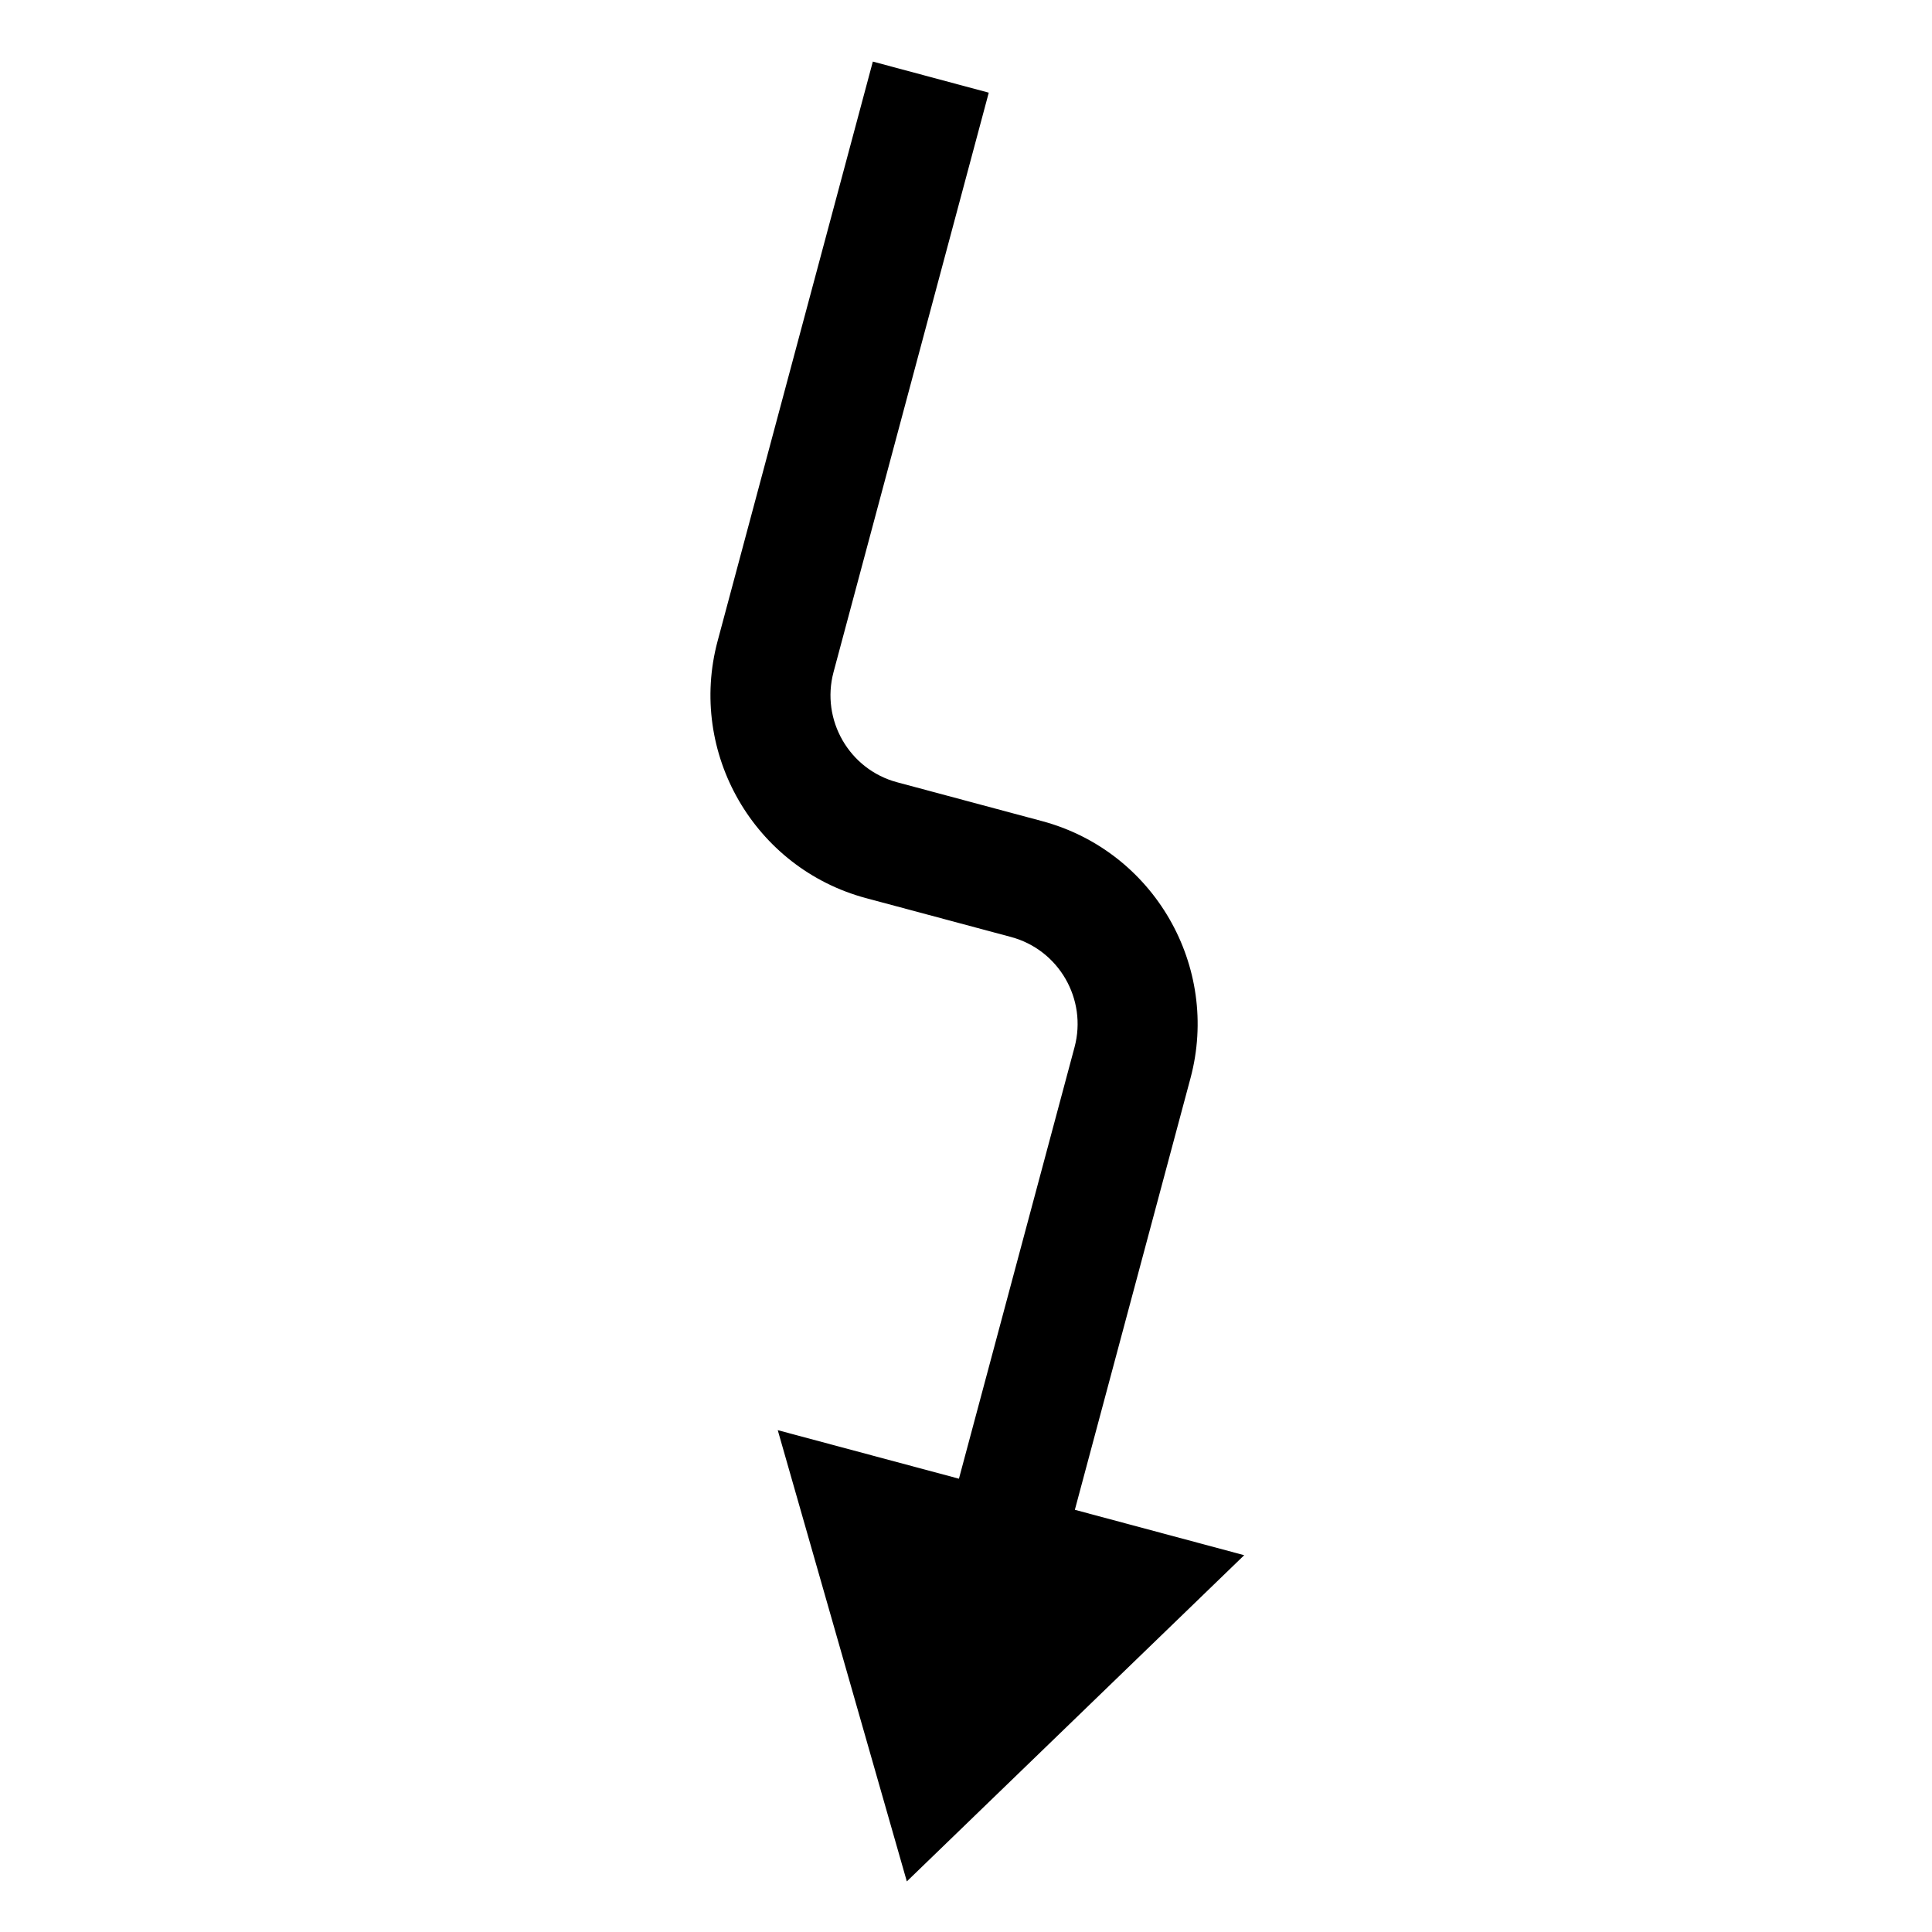
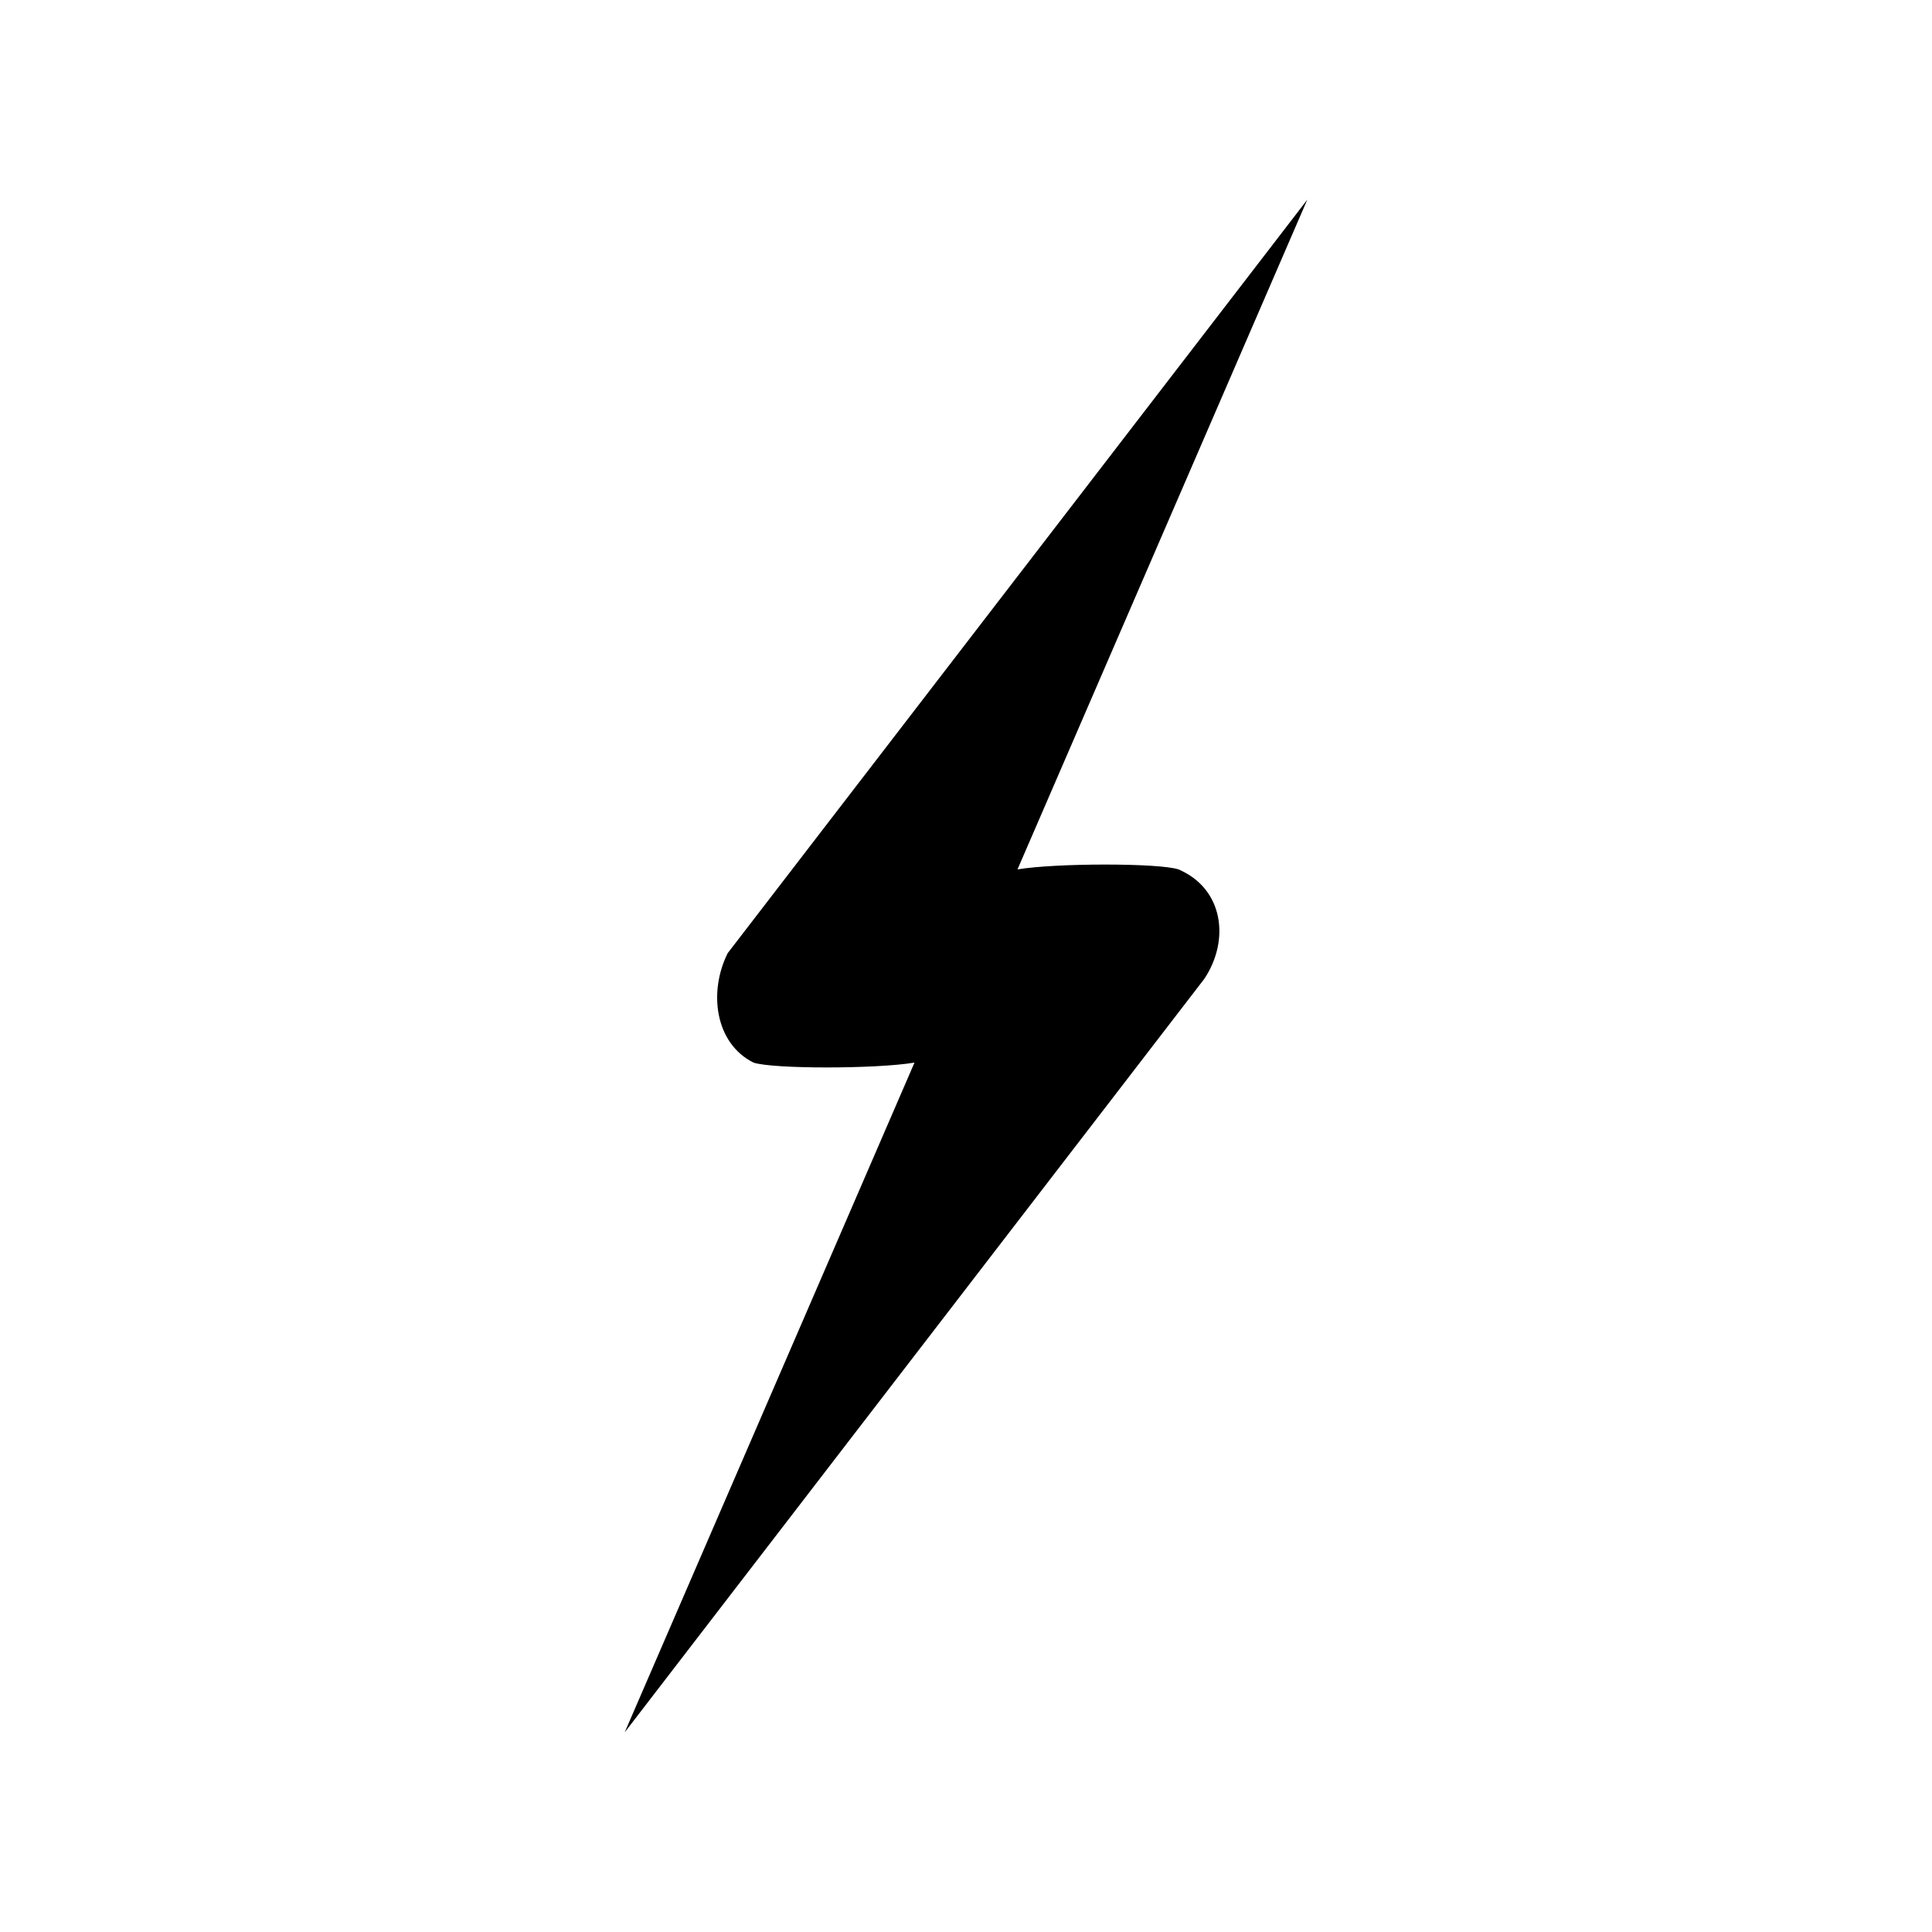
<svg xmlns="http://www.w3.org/2000/svg" version="1.1" width="32" height="32" viewBox="0 0 32 32">
  <g>
</g>
-   <path d="M17.803 25.007l1.915-7.148c0.496-1.852-0.606-3.763-2.459-4.259l-2.399-0.643c-0.794-0.212-1.266-1.031-1.054-1.825l2.571-9.597-1.92-0.515-2.571 9.597c-0.496 1.852 0.607 3.763 2.459 4.259l2.399 0.643c0.794 0.212 1.266 1.031 1.054 1.825l-1.915 7.148-3.001-0.804 2.138 7.474 5.588-5.403-2.805-0.752z" fill="#000000" />
+   <path d="M19.52 14.4c-0.32-0.107-2.027-0.107-2.667 0l4.8-11.093-9.6 12.48c-0.32 0.64-0.213 1.493 0.427 1.813 0.32 0.107 2.027 0.107 2.667 0l-4.8 11.093 9.6-12.48c0.427-0.64 0.32-1.493-0.427-1.813z" fill="#000000" />
</svg>
